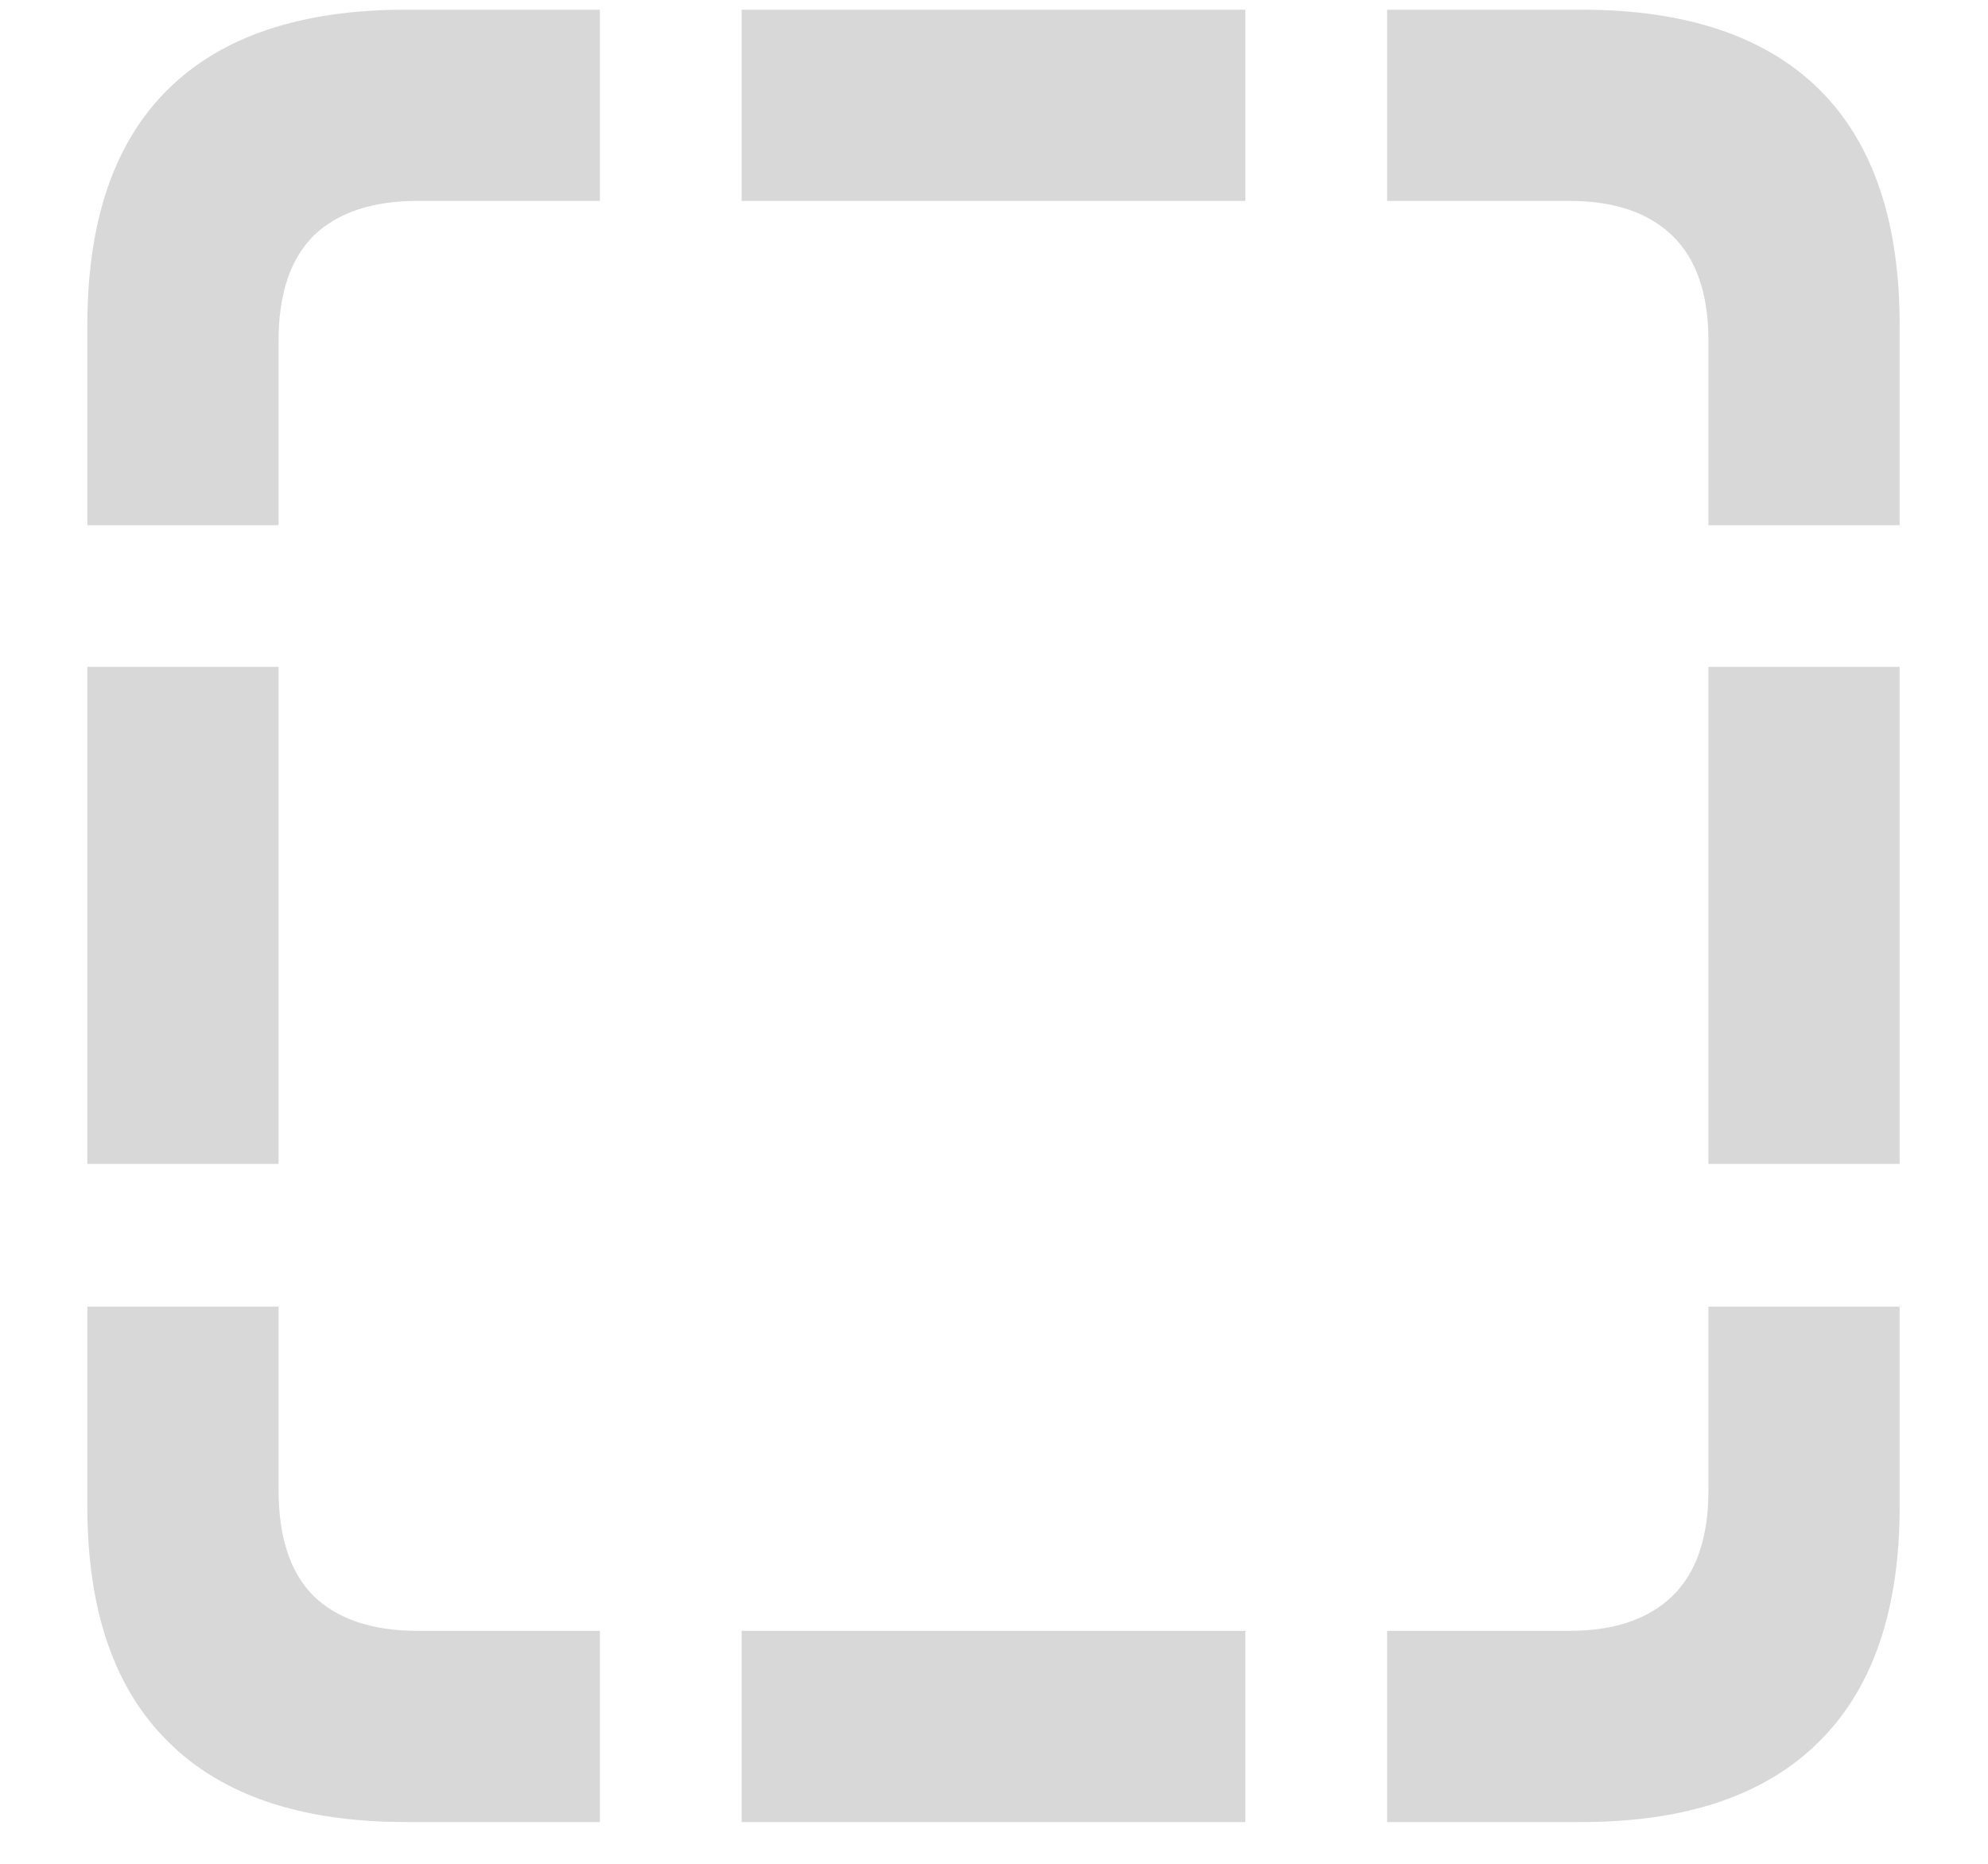
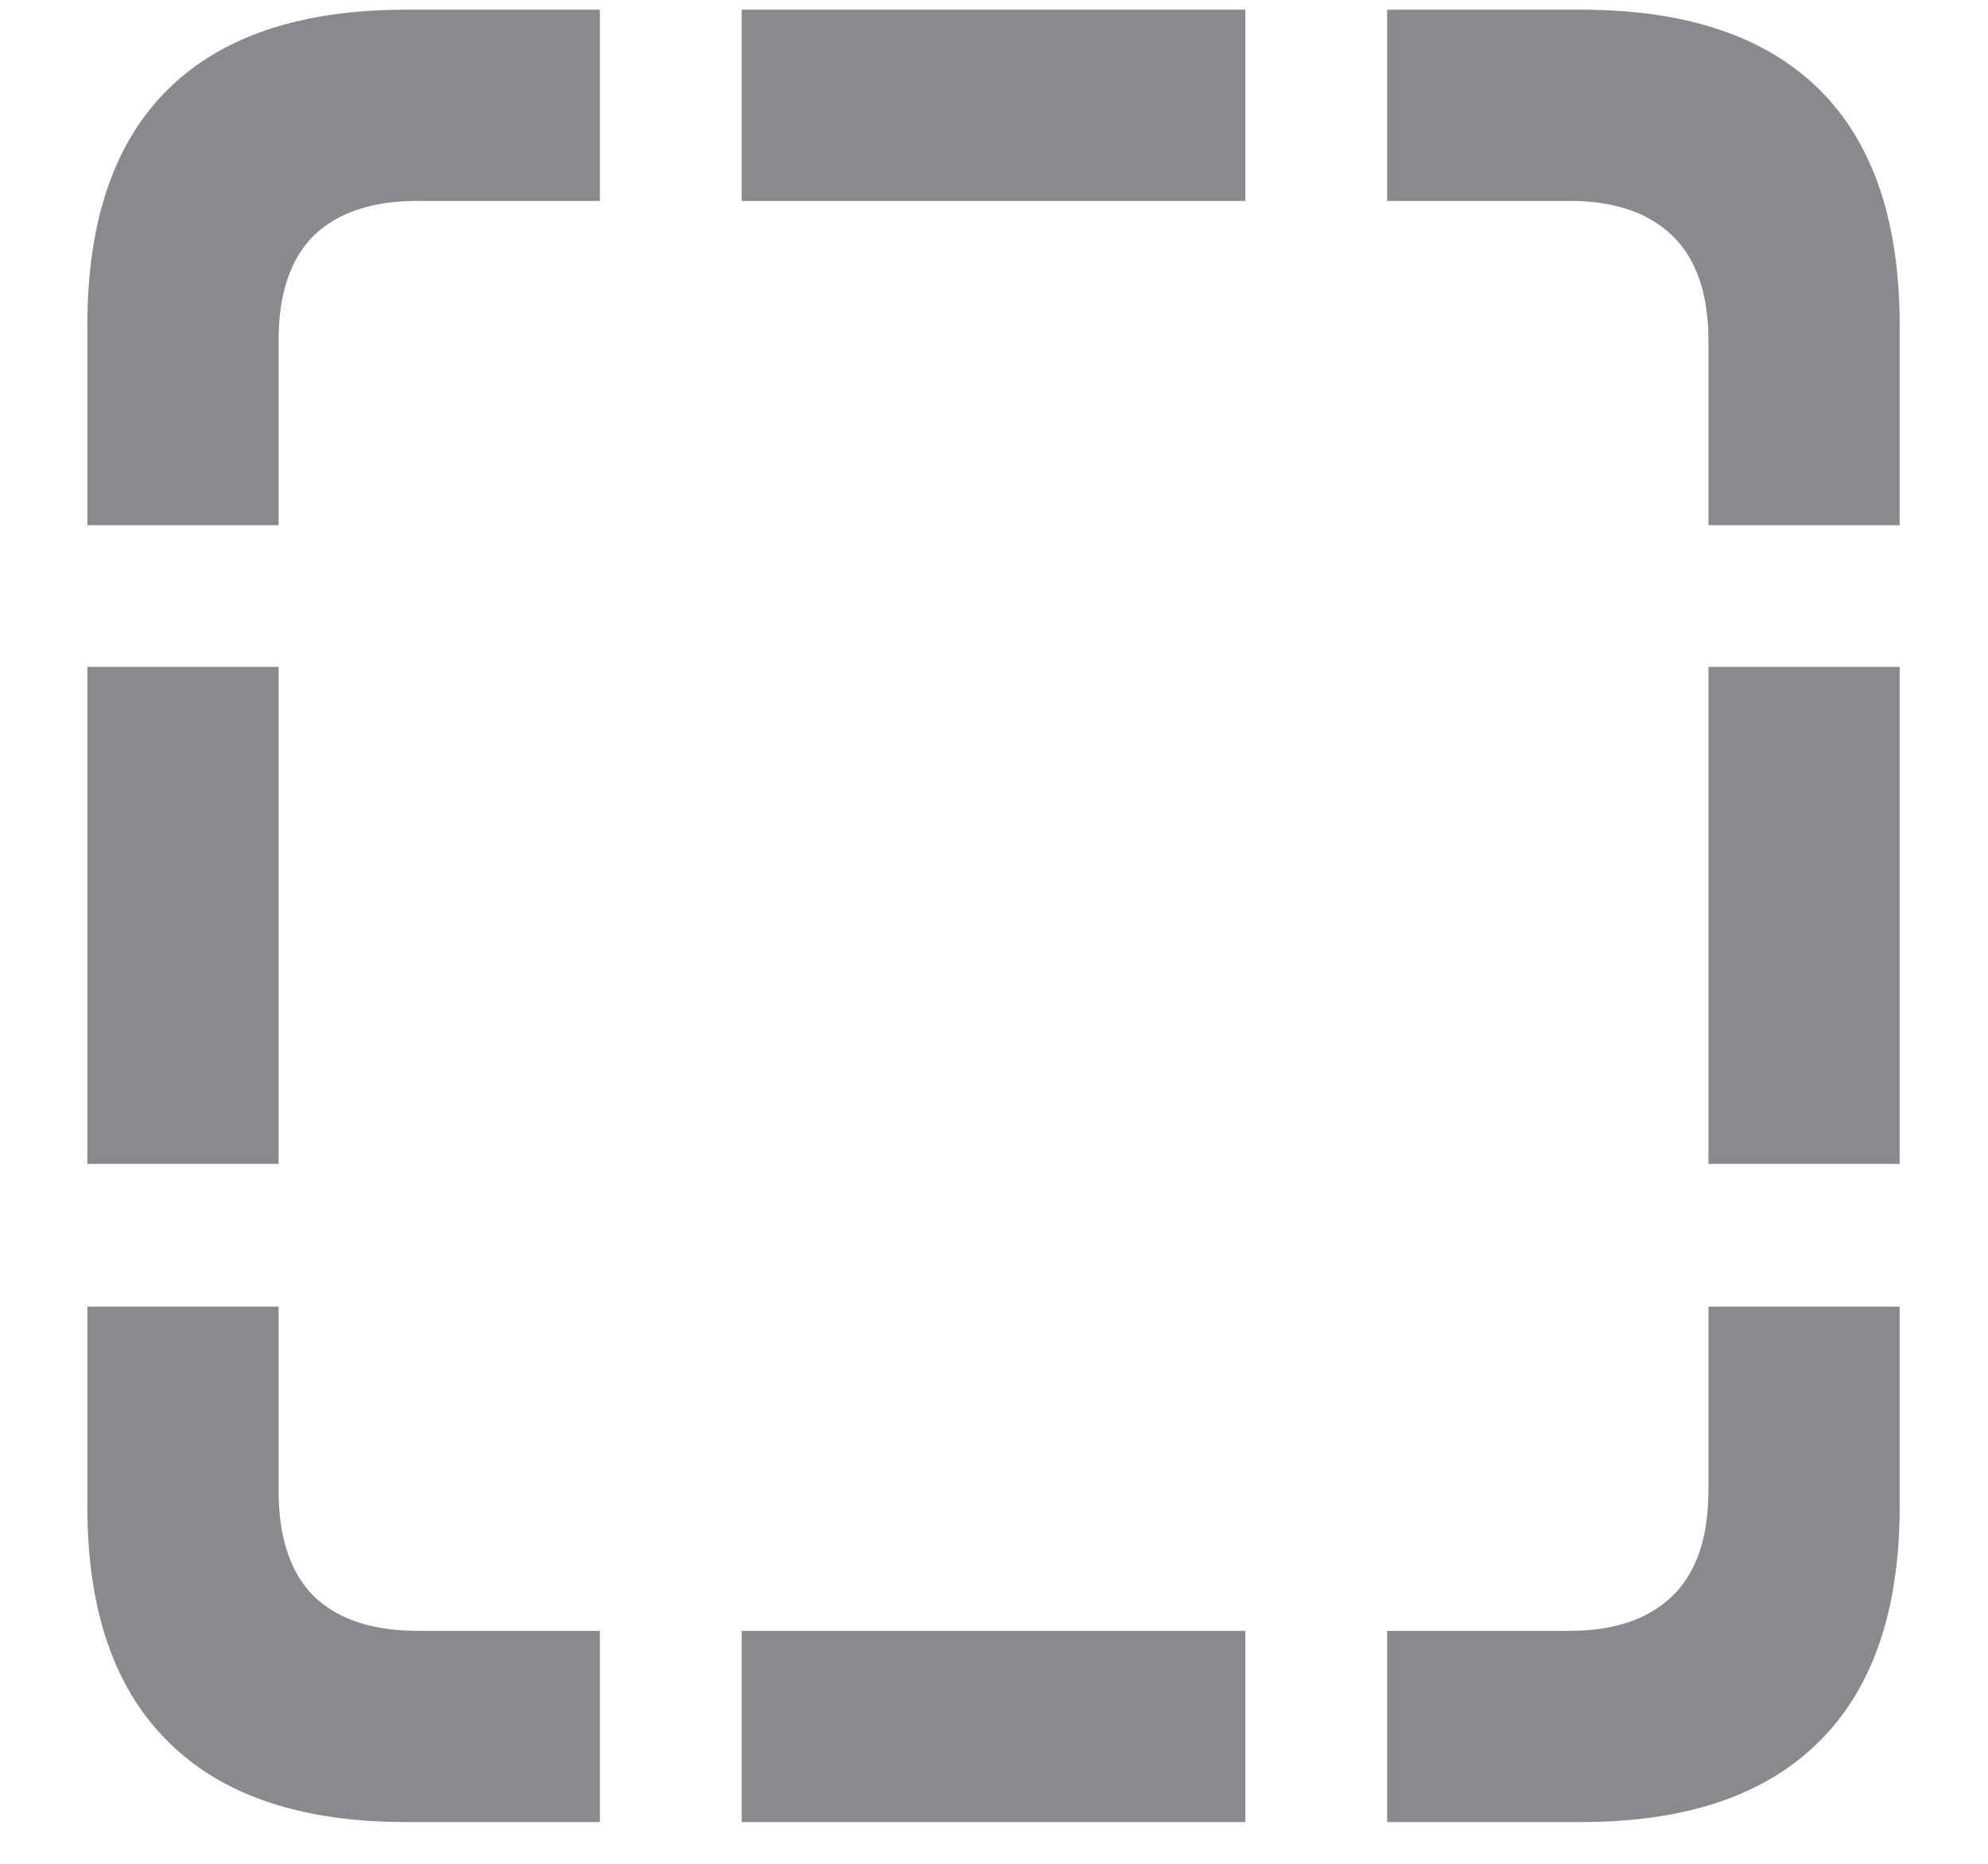
<svg xmlns="http://www.w3.org/2000/svg" width="16" height="15" viewBox="0 0 16 15" fill="none">
-   <path d="M0.703 4.227H2.242V2.742C2.242 2.367 2.336 2.086 2.523 1.898C2.716 1.711 2.995 1.617 3.359 1.617H4.828V0.078H3.266C2.422 0.078 1.784 0.292 1.352 0.719C0.919 1.146 0.703 1.779 0.703 2.617V4.227ZM5.969 1.617H10.023V0.078H5.969V1.617ZM13.75 4.227H15.289V2.617C15.289 1.779 15.073 1.146 14.641 0.719C14.208 0.292 13.57 0.078 12.727 0.078H11.164V1.617H12.633C12.992 1.617 13.268 1.711 13.461 1.898C13.654 2.086 13.75 2.367 13.75 2.742V4.227ZM13.75 9.367H15.289V5.367H13.75V9.367ZM11.164 14.664H12.727C13.57 14.664 14.208 14.448 14.641 14.016C15.073 13.588 15.289 12.958 15.289 12.125V10.516H13.75V11.992C13.75 12.372 13.654 12.656 13.461 12.844C13.268 13.031 12.992 13.125 12.633 13.125H11.164V14.664ZM5.969 14.664H10.023V13.125H5.969V14.664ZM3.266 14.664H4.828V13.125H3.359C2.995 13.125 2.716 13.031 2.523 12.844C2.336 12.656 2.242 12.372 2.242 11.992V10.516H0.703V12.125C0.703 12.958 0.919 13.588 1.352 14.016C1.784 14.448 2.422 14.664 3.266 14.664ZM0.703 9.367H2.242V5.367H0.703V9.367Z" fill="#3C3C43" fill-opacity="0.2" />
+   <path d="M0.703 4.227H2.242V2.742C2.242 2.367 2.336 2.086 2.523 1.898C2.716 1.711 2.995 1.617 3.359 1.617H4.828V0.078H3.266C2.422 0.078 1.784 0.292 1.352 0.719C0.919 1.146 0.703 1.779 0.703 2.617V4.227ZM5.969 1.617H10.023V0.078H5.969V1.617ZM13.75 4.227H15.289V2.617C15.289 1.779 15.073 1.146 14.641 0.719C14.208 0.292 13.57 0.078 12.727 0.078H11.164V1.617H12.633C12.992 1.617 13.268 1.711 13.461 1.898C13.654 2.086 13.75 2.367 13.75 2.742V4.227ZM13.75 9.367H15.289V5.367H13.75V9.367ZM11.164 14.664H12.727C13.57 14.664 14.208 14.448 14.641 14.016C15.073 13.588 15.289 12.958 15.289 12.125V10.516H13.75V11.992C13.75 12.372 13.654 12.656 13.461 12.844C13.268 13.031 12.992 13.125 12.633 13.125H11.164V14.664ZM5.969 14.664H10.023V13.125H5.969V14.664ZM3.266 14.664H4.828V13.125H3.359C2.995 13.125 2.716 13.031 2.523 12.844C2.336 12.656 2.242 12.372 2.242 11.992V10.516H0.703V12.125C0.703 12.958 0.919 13.588 1.352 14.016C1.784 14.448 2.422 14.664 3.266 14.664ZM0.703 9.367H2.242V5.367H0.703V9.367Z" fill="#3C3C43" fill-opacity="0.6" />
</svg>
